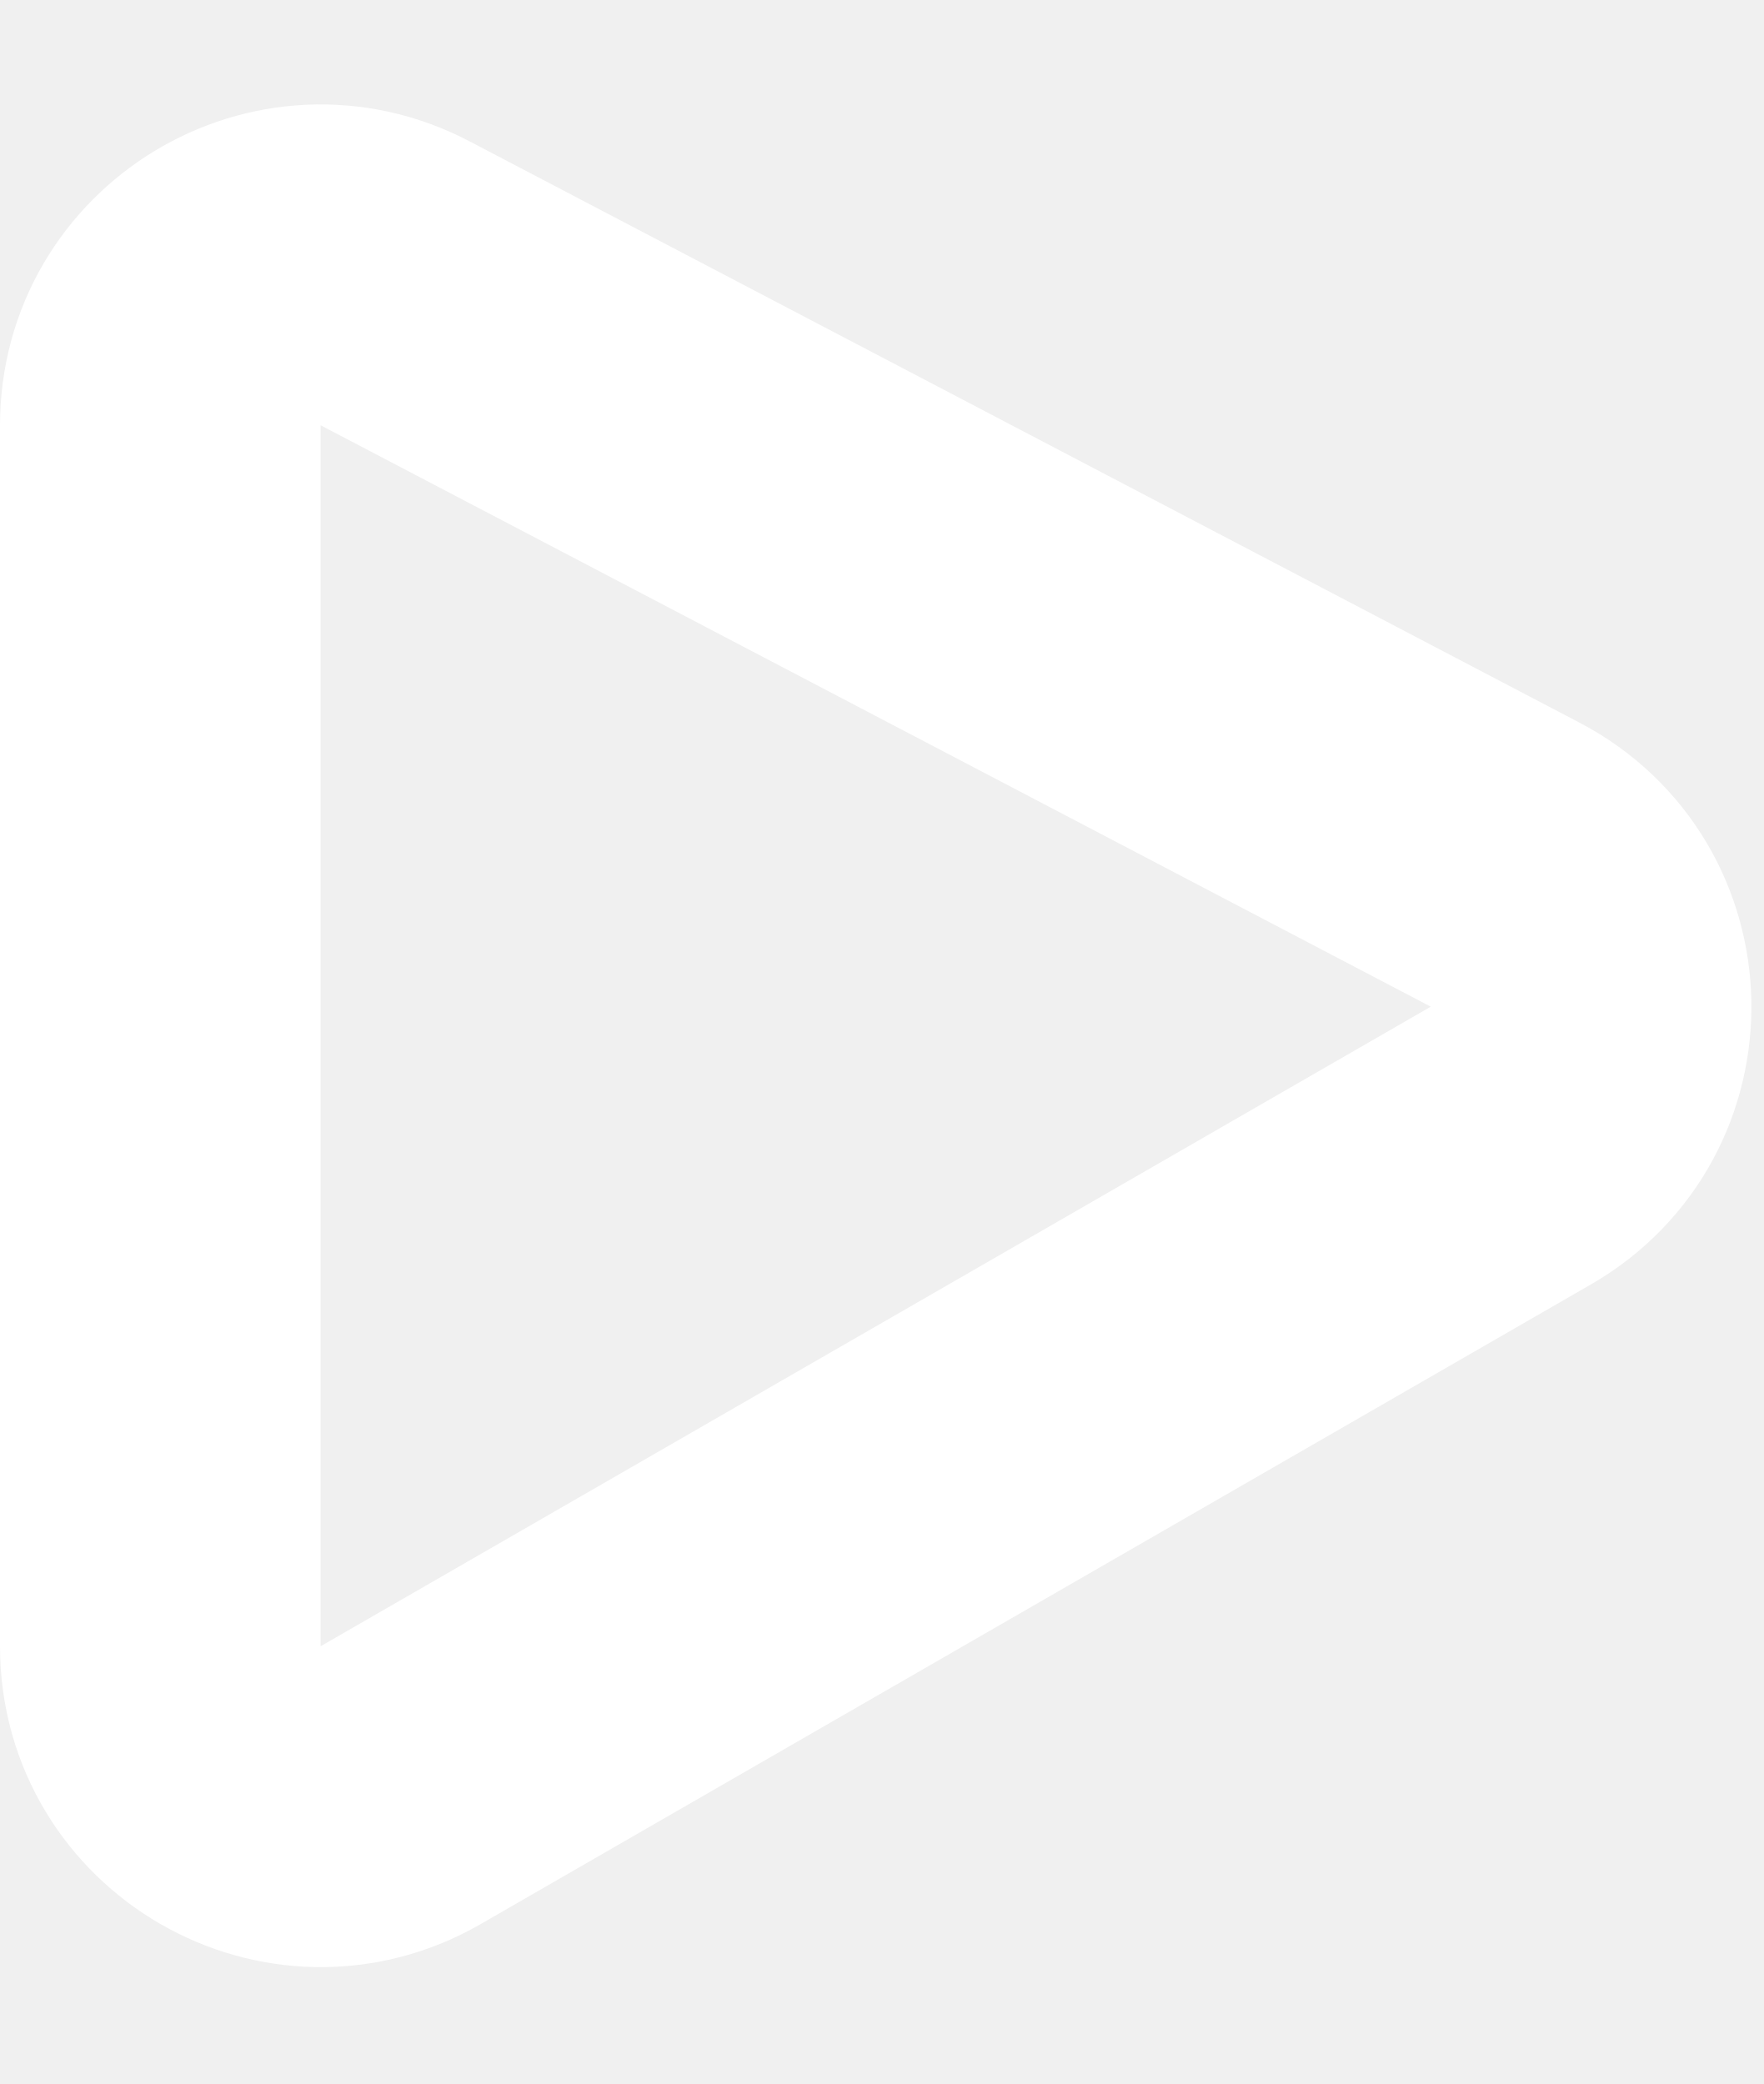
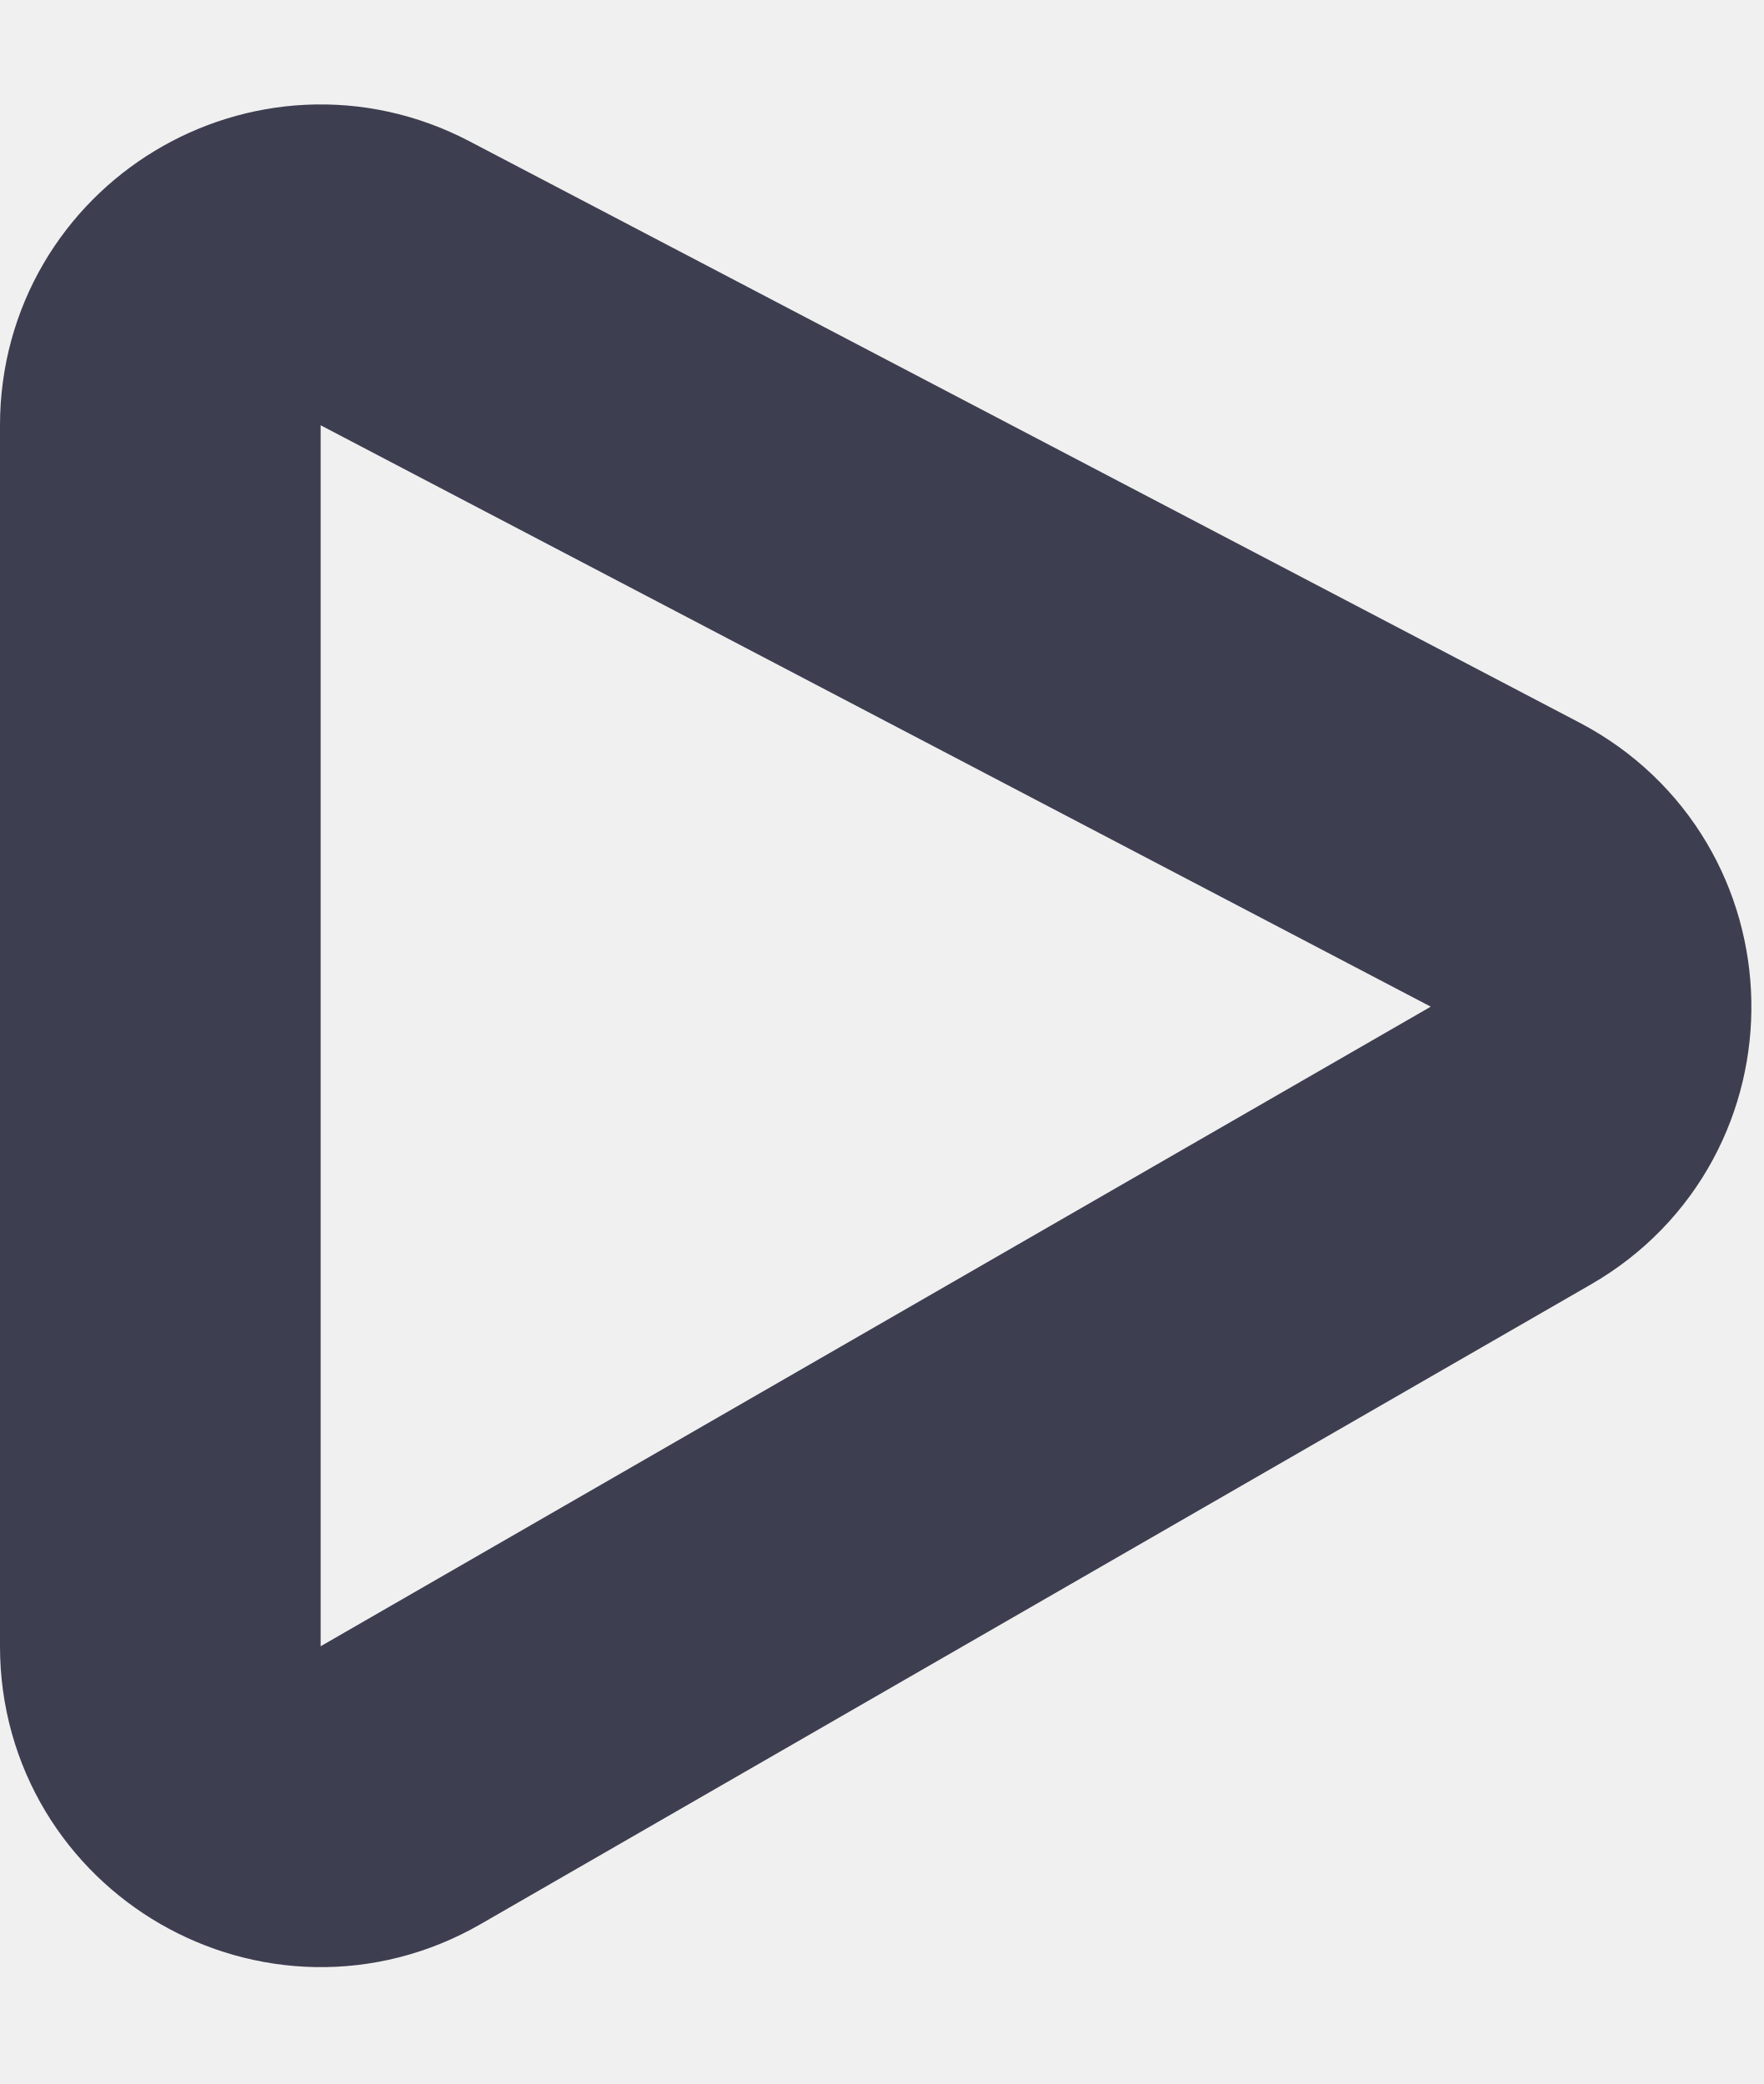
<svg xmlns="http://www.w3.org/2000/svg" width="11" height="13" viewBox="0 0 11 13" fill="none">
-   <path d="M9.389 5.394L2.464 1.767C1.798 1.418 1 1.901 1 2.653V10.27C1 11.039 1.833 11.52 2.499 11.136L9.424 7.146C10.107 6.753 10.087 5.76 9.389 5.394Z" stroke="white" stroke-width="2" />
+   <path d="M9.389 5.394L2.464 1.767C1.798 1.418 1 1.901 1 2.653V10.27C1 11.039 1.833 11.52 2.499 11.136L9.424 7.146C10.107 6.753 10.087 5.76 9.389 5.394Z" stroke="#3E3E51" stroke-width="2" />
</svg>
